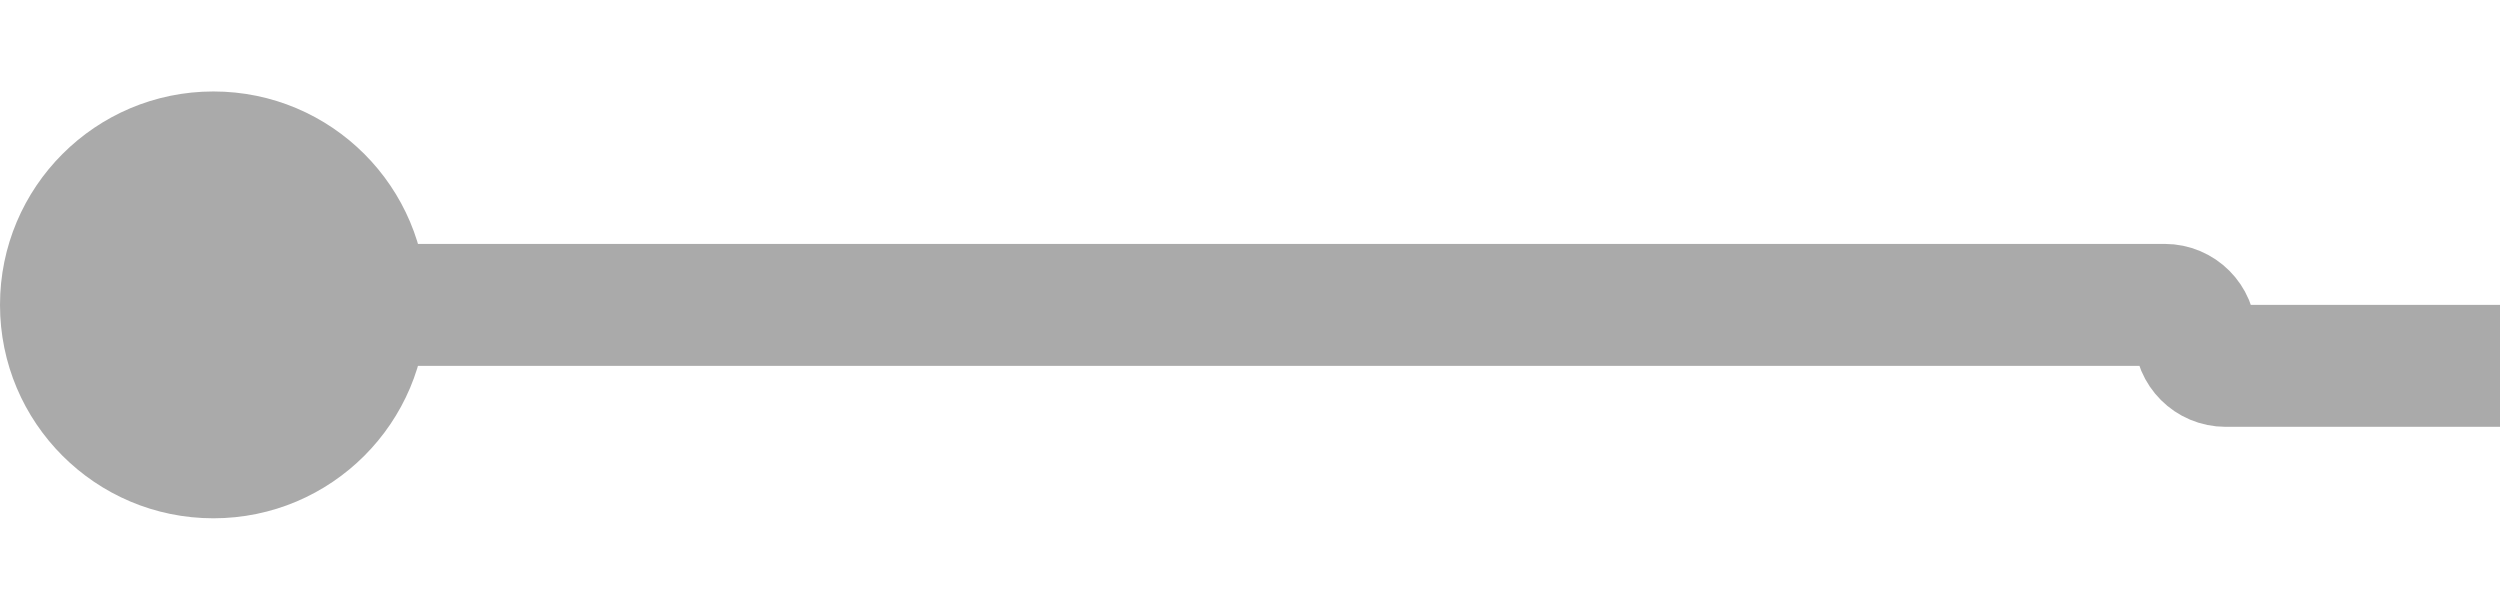
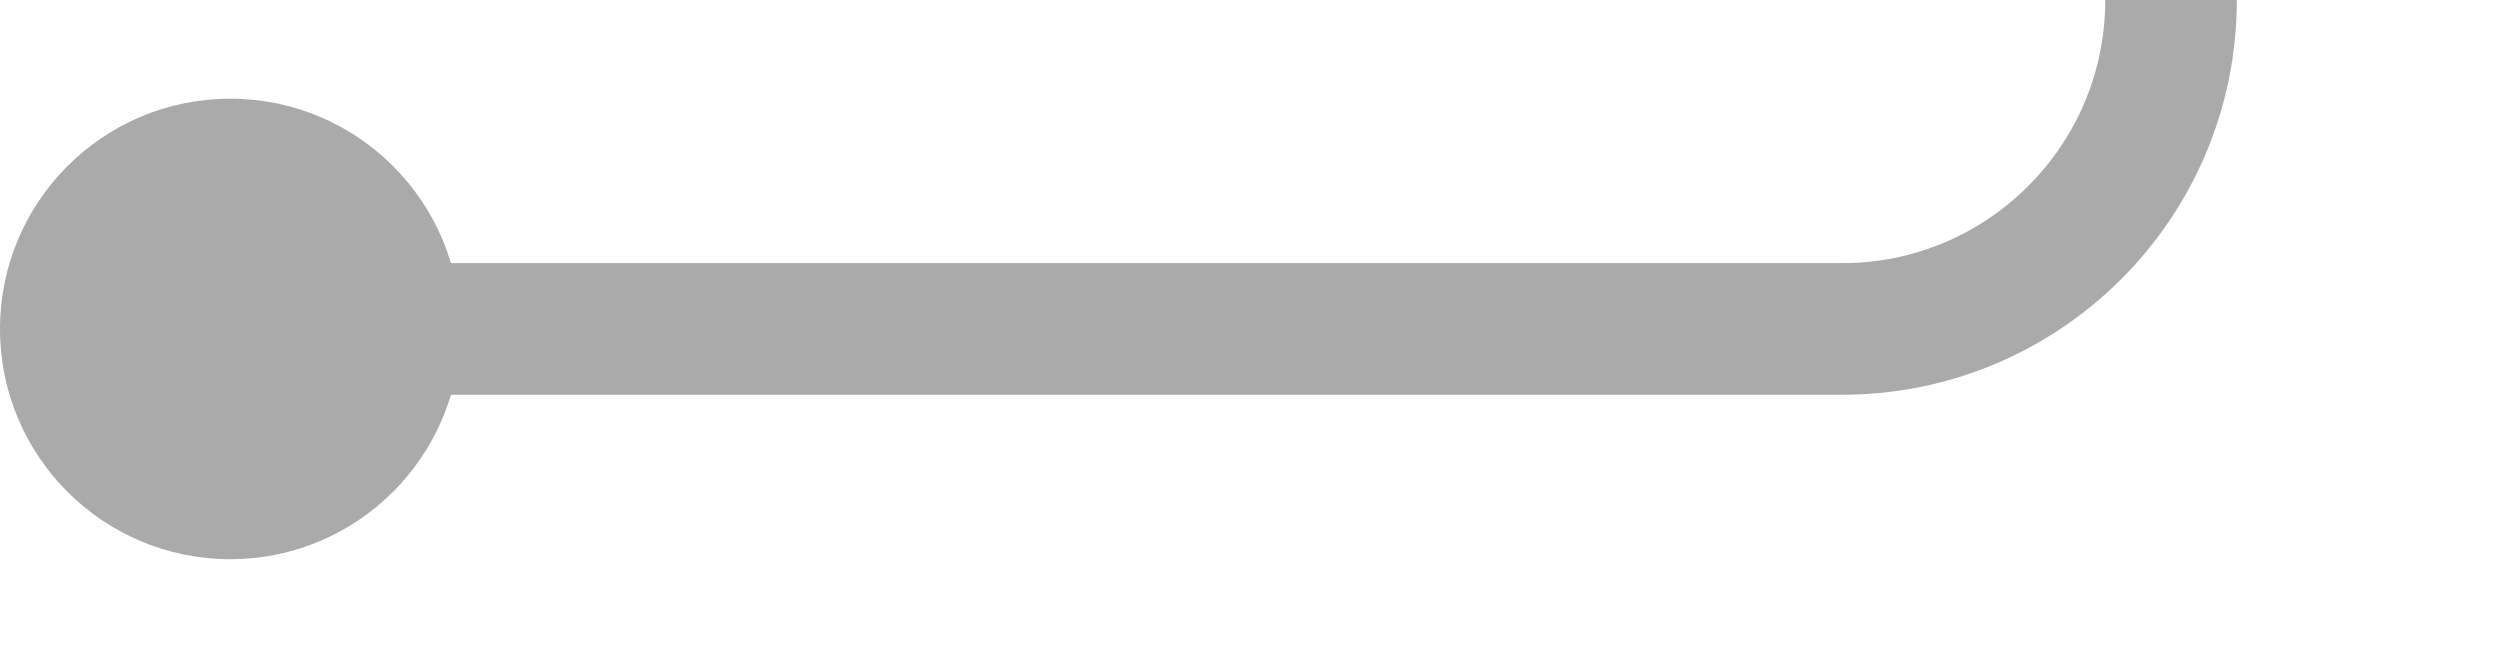
- <svg xmlns="http://www.w3.org/2000/svg" version="1.1" width="41px" height="10px" preserveAspectRatio="xMinYMid meet" viewBox="357 2517  41 8">
-   <path d="M 359 2521  L 392.5 2521  A 0.5 0.5 0 0 1 393 2521.5 A 0.5 0.5 0 0 0 393.5 2522 L 428 2522  " stroke-width="2" stroke="#aaaaaa" fill="none" />
-   <path d="M 360.5 2517.5  A 3.5 3.5 0 0 0 357 2521 A 3.5 3.5 0 0 0 360.5 2524.5 A 3.5 3.5 0 0 0 364 2521 A 3.5 3.5 0 0 0 360.5 2517.5 Z M 420.6 2530  L 430 2522  L 420.6 2514  L 424.2 2522  L 420.6 2530  Z " fill-rule="nonzero" fill="#aaaaaa" stroke="none" />
+ <svg xmlns="http://www.w3.org/2000/svg" version="1.1" width="38px" height="10px" preserveAspectRatio="xMinYMid meet" viewBox="357 2517  38 8">
+   <path d="M 359 2521  L 385 2521  A 5 5 0 0 0 390 2516 L 390 2442  A 5 5 0 0 1 395 2437 L 428 2437  " stroke-width="2" stroke="#aaaaaa" fill="none" />
+   <path d="M 360.5 2517.5  A 3.5 3.5 0 0 0 357 2521 A 3.5 3.5 0 0 0 360.5 2524.5 A 3.5 3.5 0 0 0 364 2521 A 3.5 3.5 0 0 0 360.5 2517.5 Z M 420.6 2445  L 430 2437  L 420.6 2429  L 424.2 2437  L 420.6 2445  Z " fill-rule="nonzero" fill="#aaaaaa" stroke="none" />
</svg>
